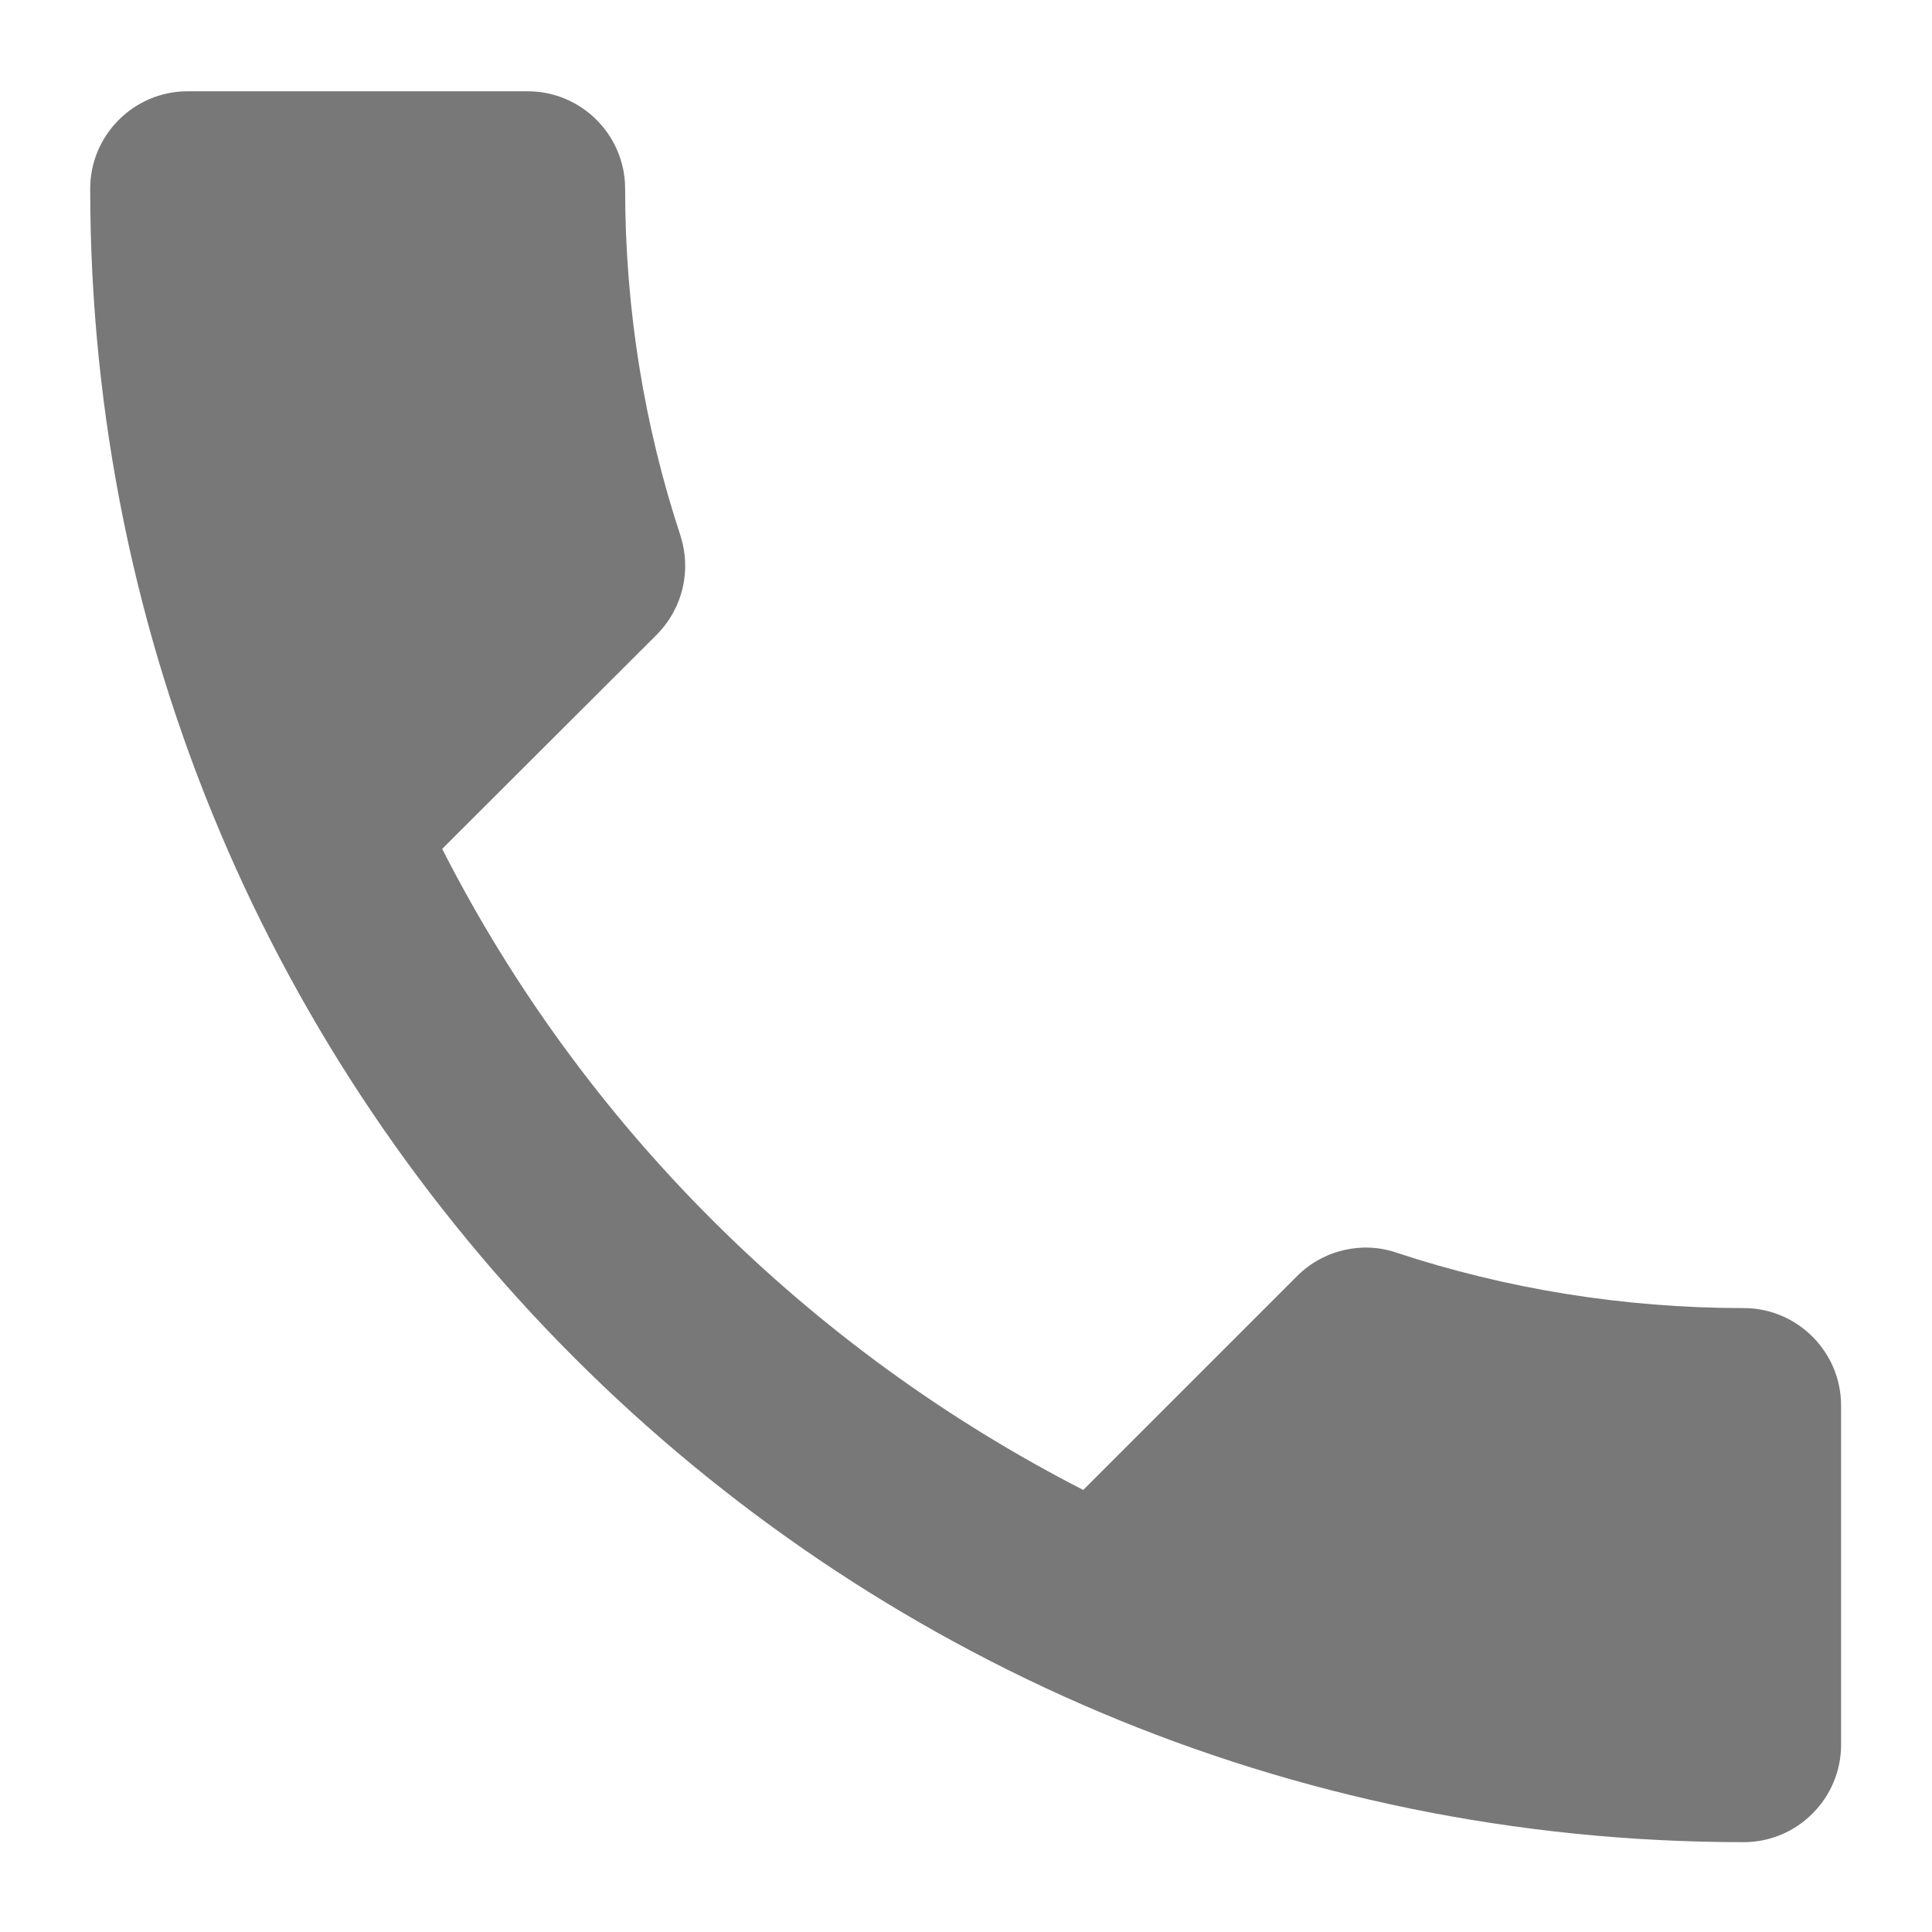
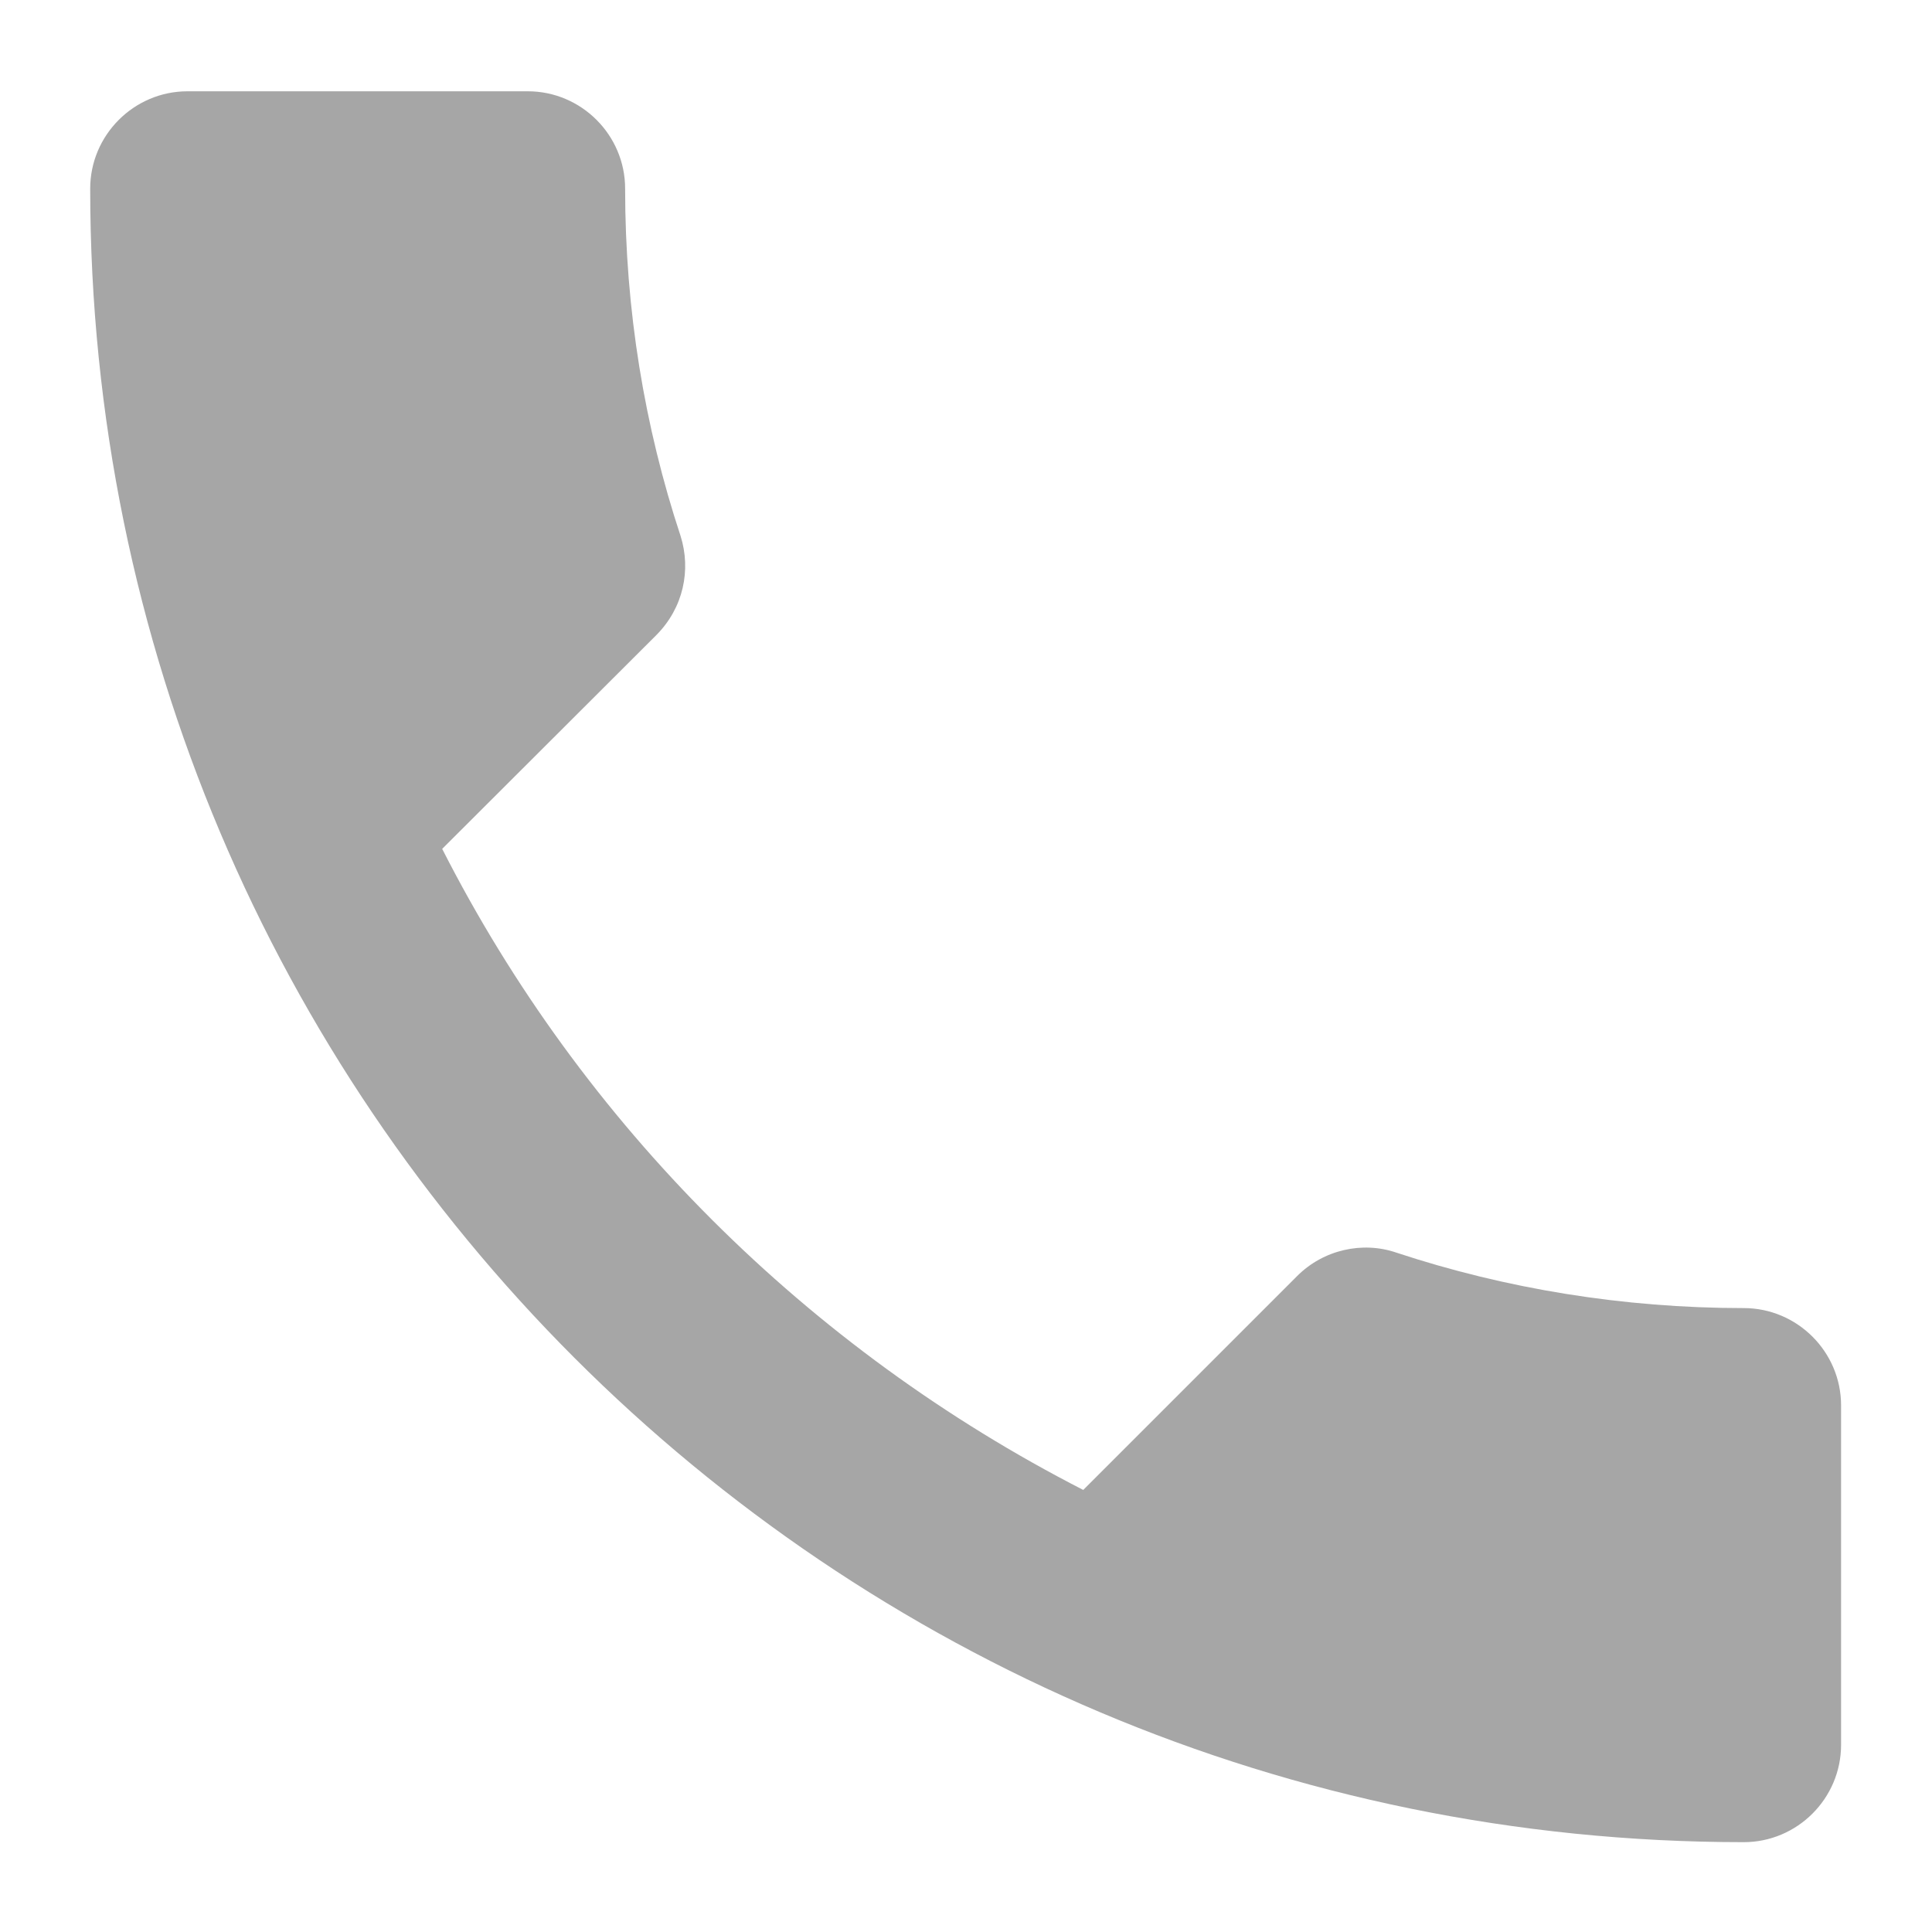
<svg xmlns="http://www.w3.org/2000/svg" height="16" viewBox="0 0 16 16" width="16" version="1.1" id="svg7268" style="fill:#000000">
  <defs id="defs7272" />
  <path d="M -3,-5 H 21 V 19 H -3 Z" id="path7264" style="fill:none" />
-   <path d="m 3.662,7.03 c 1.16,2.28 3.029,4.141 5.309,5.309 l 1.772,-1.772 c 0.217,-0.217 0.54,-0.29 0.822,-0.193 0.902,0.298 1.877,0.459 2.876,0.459 0.443,0 0.806,0.362 0.806,0.806 v 2.811 c 0,0.443 -0.362,0.806 -0.806,0.806 -7.564,0 -13.694,-6.13 -13.694,-13.694 0,-0.443 0.362,-0.806 0.806,-0.806 H 4.371 c 0.443,0 0.806,0.362 0.806,0.806 0,1.007 0.161,1.974 0.459,2.876 0.089,0.282 0.024,0.596 -0.201,0.822 z" id="path7266" style="fill:#787878;fill-opacity:1;stroke-width:0.806" />
+   <path d="m 3.662,7.03 c 1.16,2.28 3.029,4.141 5.309,5.309 l 1.772,-1.772 c 0.217,-0.217 0.54,-0.29 0.822,-0.193 0.902,0.298 1.877,0.459 2.876,0.459 0.443,0 0.806,0.362 0.806,0.806 v 2.811 c 0,0.443 -0.362,0.806 -0.806,0.806 -7.564,0 -13.694,-6.13 -13.694,-13.694 0,-0.443 0.362,-0.806 0.806,-0.806 H 4.371 c 0.443,0 0.806,0.362 0.806,0.806 0,1.007 0.161,1.974 0.459,2.876 0.089,0.282 0.024,0.596 -0.201,0.822 z" id="path7266" style="fill:#a6a6a6;fill-opacity:1;stroke-width:0.806" />
</svg>
